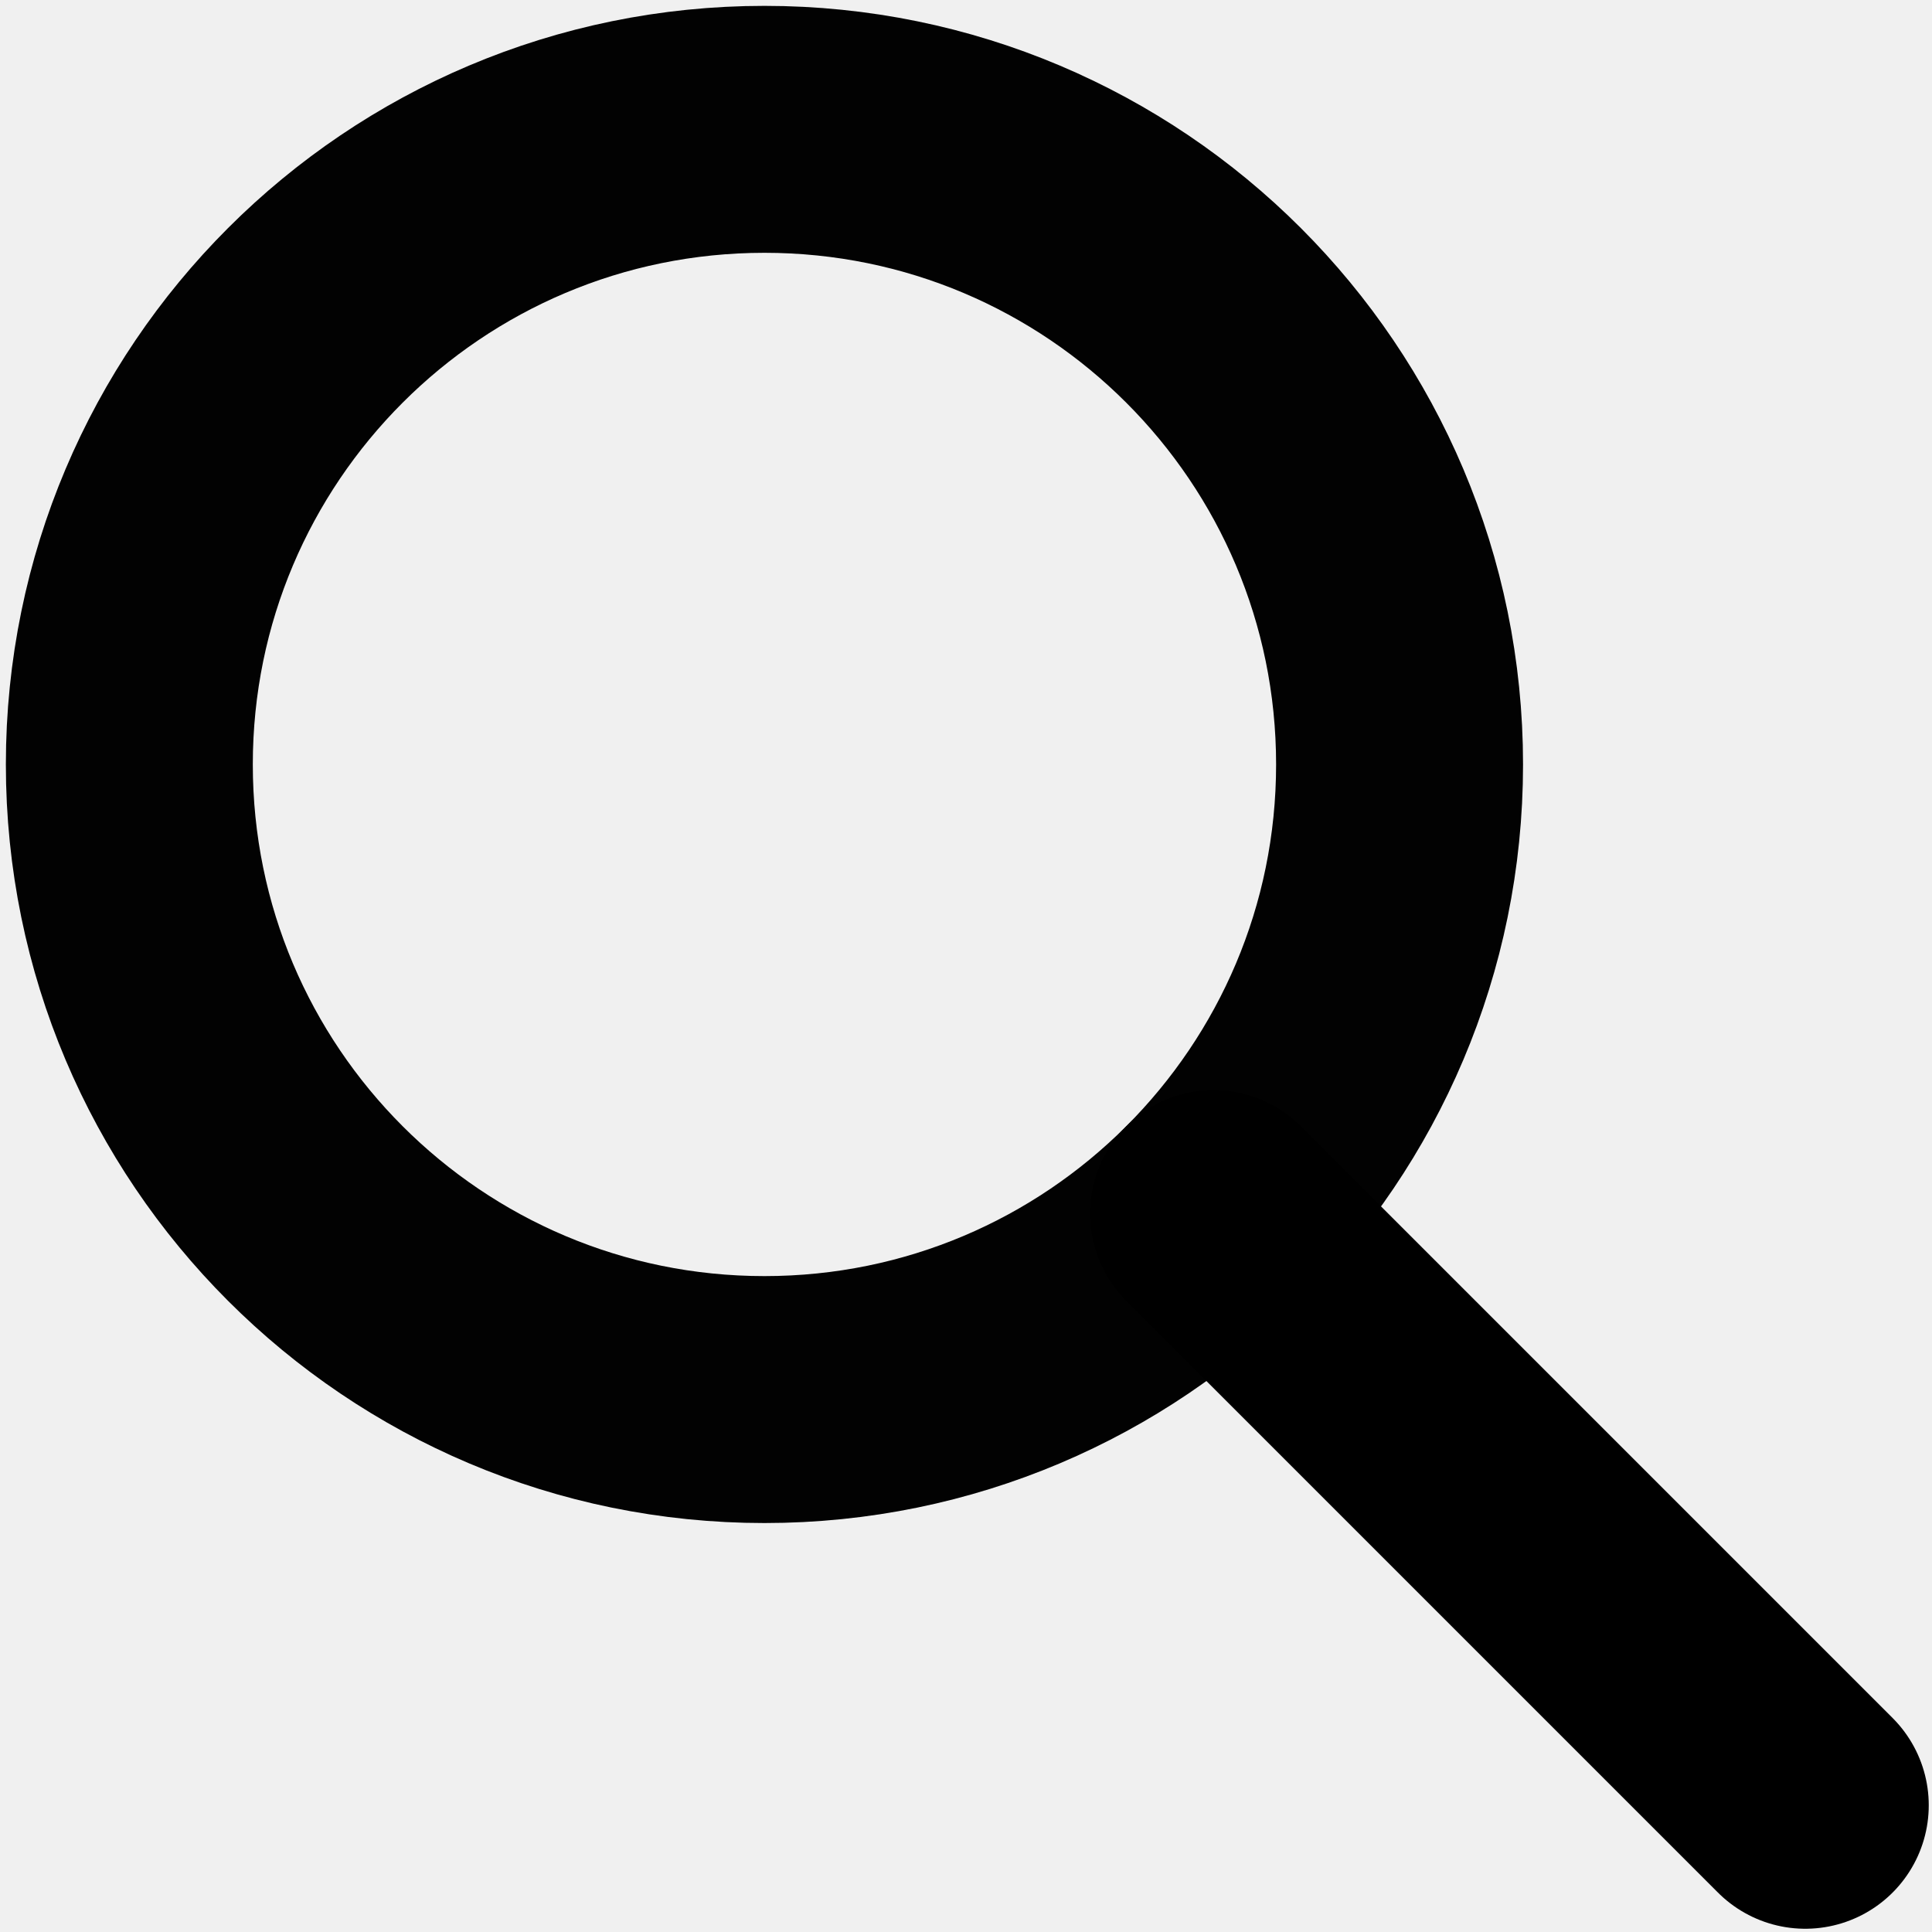
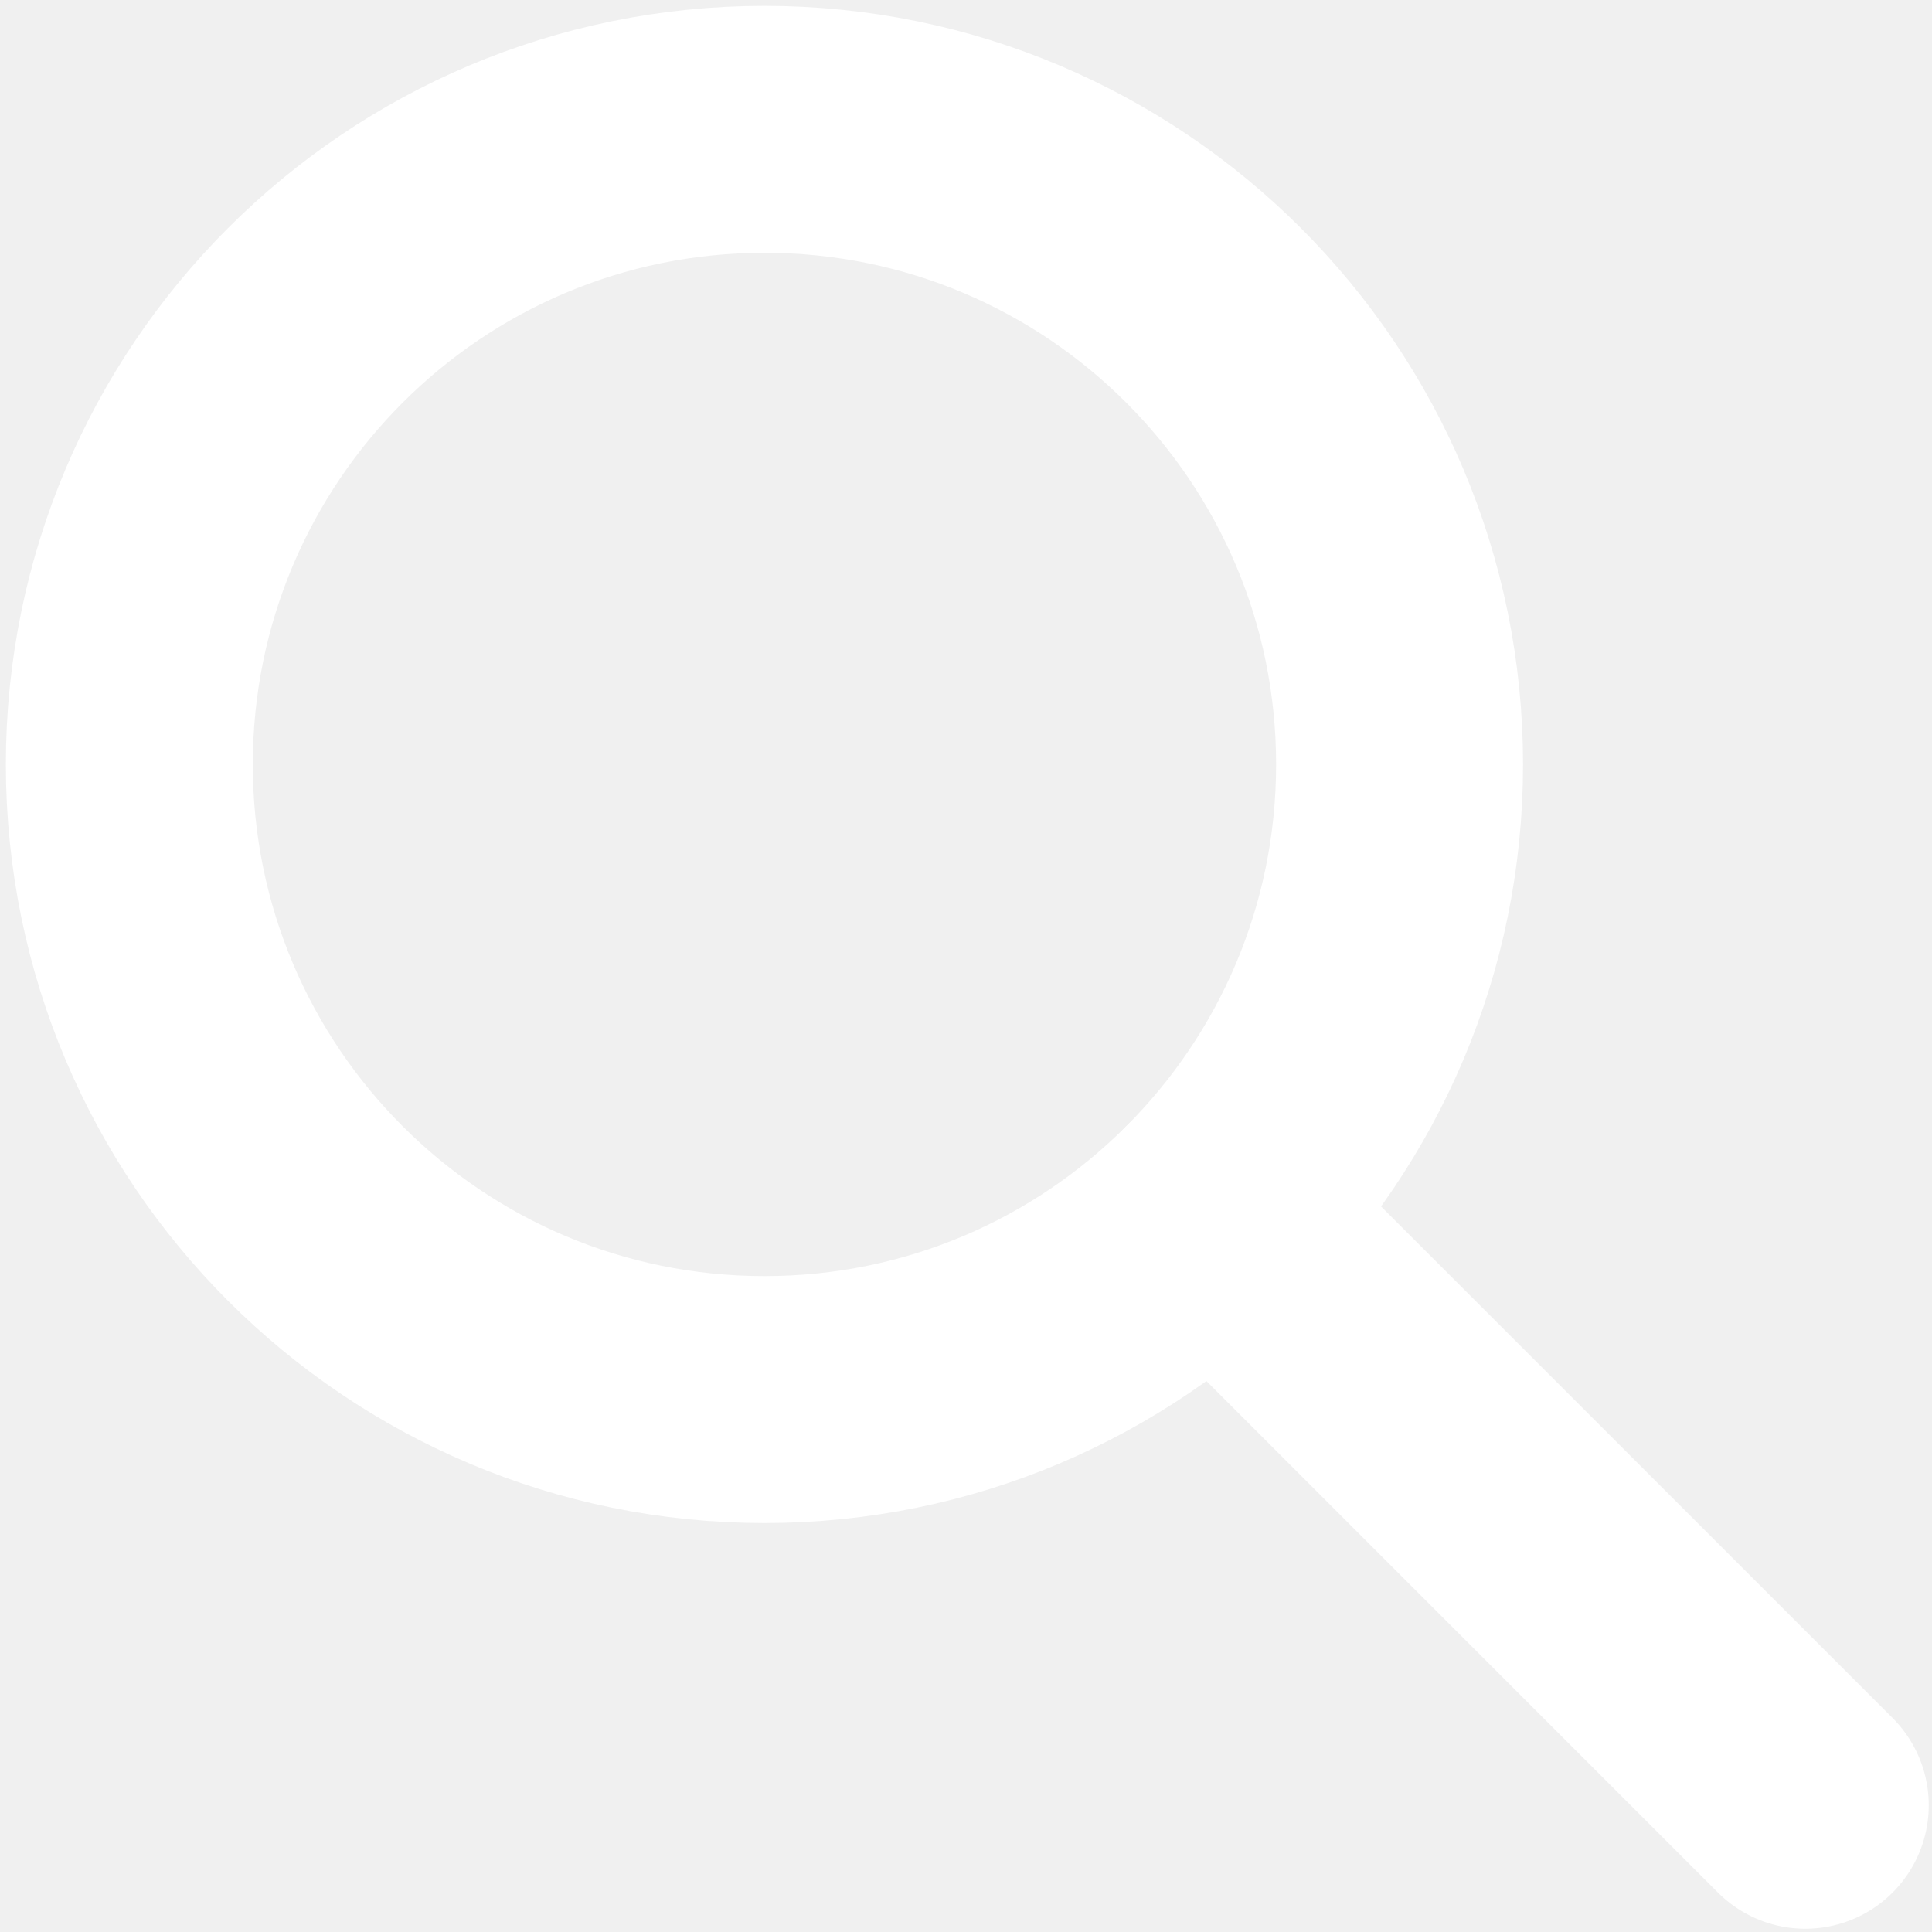
<svg xmlns="http://www.w3.org/2000/svg" width="720" height="720" viewBox="0 0 720 720" id="svg2" version="1.1">
  <defs id="defs4" />
  <g id="layer1" transform="translate(0,-332.3622)">
    <path style="opacity:0.99;fill:#464646;fill-opacity:1;stroke:#000000;stroke-width:0;stroke-miterlimit:4;stroke-dasharray:none;stroke-opacity:1" d="m -361.242,1316.36 c -27.7,0 -50,22.3 -50,50 l 0,40.002 -74.588,0 c -27.7,0 -50,22.3 -50,50 l 0,530 c 0,27.7 22.3,50 50,50 l 310,0 310,0 c 27.7,0 50,-22.3 50,-50 l 0,-530 c 0,-27.7 -22.3,-50 -50,-50 l -74.588,0 0,-40.002 c 0,-27.7 -22.3,-50 -50,-50 l -35.252,0 c -27.7,0 -50,22.3 -50,50 l 0,40.002 -100.16,0 -100.16,0 0,-40.002 c 0,-27.7 -22.3,-50 -50,-50 l -35.252,0 z m 10.76,27.045 12.654,0 c 17.268,0 31.17,13.9 31.17,31.168 l 0,77.723 c 0,17.268 -13.902,31.168 -31.17,31.168 l -12.654,0 c -17.268,0 -31.17,-13.9 -31.17,-31.168 l 0,-77.723 c 0,-17.267 13.902,-31.168 31.17,-31.168 z m 336.65,0 12.654,0 c 17.268,0 31.17,13.9 31.17,31.168 l 0,77.723 c 0,17.268 -13.902,31.168 -31.17,31.168 l -12.654,0 c -17.268,0 -31.17,-13.9 -31.17,-31.168 l 0,-77.723 c 0,-17.267 13.902,-31.168 31.17,-31.168 z m -492.006,170.059 154.955,0 0,155 -154.955,0 0,-155 z m 168.316,0 155.01,0 0,155 -155.01,0 0,-155 z m 168.373,0 155.01,0 0,155 -155.01,0 0,-155 z m 168.371,0 154.955,0 0,155 -154.955,0 0,-155 z M -505.838,1681.827 l 154.955,0 0,155 -154.955,0 0,-155 z m 168.316,0 155.01,0 0,155 -155.01,0 0,-155 z m 168.373,0 155.01,0 0,155 -155.01,0 0,-155 z m 168.371,0 154.955,0 0,155 -154.955,0 0,-155 z m -505.061,168.363 154.955,0 0,156.172 -154.955,0 0,-156.172 z m 168.316,0 155.01,0 0,156.172 -155.01,0 0,-156.172 z m 168.373,0 155.01,0 0,156.172 -155.01,0 0,-156.172 z m 168.371,0 154.955,0 0,156.172 -154.955,0 0,-156.172 z" id="rect4171" />
    <rect style="opacity:0.99;fill:#22ff00;fill-opacity:1;stroke:#000000;stroke-width:0;stroke-miterlimit:4;stroke-dasharray:none;stroke-opacity:1" id="rect4219" width="30" height="13.75" x="640.464" y="300.281" transform="matrix(0,1,-1,0,0,0)" />
    <rect style="color:#000000;clip-rule:nonzero;display:inline;overflow:visible;visibility:visible;opacity:0.99;isolation:auto;mix-blend-mode:normal;color-interpolation:sRGB;color-interpolation-filters:linearRGB;solid-color:#000000;solid-opacity:1;fill:#00ff00;fill-opacity:1;fill-rule:nonzero;stroke:#000000;stroke-width:0;stroke-linecap:butt;stroke-linejoin:miter;stroke-miterlimit:4;stroke-dasharray:none;stroke-dashoffset:0;stroke-opacity:1;color-rendering:auto;image-rendering:auto;shape-rendering:auto;text-rendering:auto;enable-background:accumulate" id="rect4294" width="155.001" height="155.001" x="-640.919" y="529.464" />
    <rect style="color:#000000;clip-rule:nonzero;display:inline;overflow:visible;visibility:visible;opacity:0.99;isolation:auto;mix-blend-mode:normal;color-interpolation:sRGB;color-interpolation-filters:linearRGB;solid-color:#000000;solid-opacity:1;fill:#00ff00;fill-opacity:1;fill-rule:nonzero;stroke:#000000;stroke-width:0;stroke-linecap:butt;stroke-linejoin:miter;stroke-miterlimit:4;stroke-dasharray:none;stroke-dashoffset:0;stroke-opacity:1;color-rendering:auto;image-rendering:auto;shape-rendering:auto;text-rendering:auto;enable-background:accumulate" id="rect4294-2" width="155.001" height="155.001" x="-809.282" y="529.464" />
    <rect style="color:#000000;clip-rule:nonzero;display:inline;overflow:visible;visibility:visible;opacity:0.99;isolation:auto;mix-blend-mode:normal;color-interpolation:sRGB;color-interpolation-filters:linearRGB;solid-color:#000000;solid-opacity:1;fill:#00ff00;fill-opacity:1;fill-rule:nonzero;stroke:#000000;stroke-width:0;stroke-linecap:butt;stroke-linejoin:miter;stroke-miterlimit:4;stroke-dasharray:none;stroke-dashoffset:0;stroke-opacity:1;color-rendering:auto;image-rendering:auto;shape-rendering:auto;text-rendering:auto;enable-background:accumulate" id="rect4294-1" width="155.001" height="155.001" x="-640.919" y="697.827" />
    <rect style="color:#000000;clip-rule:nonzero;display:inline;overflow:visible;visibility:visible;opacity:0.99;isolation:auto;mix-blend-mode:normal;color-interpolation:sRGB;color-interpolation-filters:linearRGB;solid-color:#000000;solid-opacity:1;fill:#00ff00;fill-opacity:1;fill-rule:nonzero;stroke:#000000;stroke-width:0;stroke-linecap:butt;stroke-linejoin:miter;stroke-miterlimit:4;stroke-dasharray:none;stroke-dashoffset:0;stroke-opacity:1;color-rendering:auto;image-rendering:auto;shape-rendering:auto;text-rendering:auto;enable-background:accumulate" id="rect4294-2-9" width="155.001" height="155.001" x="-809.282" y="697.827" />
    <rect style="color:#000000;clip-rule:nonzero;display:inline;overflow:visible;visibility:visible;opacity:0.99;isolation:auto;mix-blend-mode:normal;color-interpolation:sRGB;color-interpolation-filters:linearRGB;solid-color:#000000;solid-opacity:1;fill:#00ff00;fill-opacity:1;fill-rule:nonzero;stroke:#000000;stroke-width:0;stroke-linecap:butt;stroke-linejoin:miter;stroke-miterlimit:4;stroke-dasharray:none;stroke-dashoffset:0;stroke-opacity:1;color-rendering:auto;image-rendering:auto;shape-rendering:auto;text-rendering:auto;enable-background:accumulate" id="rect4294-1-7" width="155.001" height="155.001" x="-640.919" y="866.19" />
    <rect style="color:#000000;clip-rule:nonzero;display:inline;overflow:visible;visibility:visible;opacity:0.99;isolation:auto;mix-blend-mode:normal;color-interpolation:sRGB;color-interpolation-filters:linearRGB;solid-color:#000000;solid-opacity:1;fill:#00ff00;fill-opacity:1;fill-rule:nonzero;stroke:#000000;stroke-width:0;stroke-linecap:butt;stroke-linejoin:miter;stroke-miterlimit:4;stroke-dasharray:none;stroke-dashoffset:0;stroke-opacity:1;color-rendering:auto;image-rendering:auto;shape-rendering:auto;text-rendering:auto;enable-background:accumulate" id="rect4294-2-9-1" width="155.001" height="155.001" x="-809.282" y="866.19" />
    <path style="color:#000000;font-style:normal;font-variant:normal;font-weight:normal;font-stretch:normal;font-size:medium;line-height:normal;font-family:sans-serif;text-indent:0;text-align:start;text-decoration:none;text-decoration-line:none;text-decoration-style:solid;text-decoration-color:#000000;letter-spacing:normal;word-spacing:normal;text-transform:none;direction:ltr;block-progression:tb;writing-mode:lr-tb;baseline-shift:baseline;text-anchor:start;white-space:normal;clip-rule:nonzero;display:inline;overflow:visible;visibility:visible;opacity:0.99;isolation:auto;mix-blend-mode:normal;color-interpolation:sRGB;color-interpolation-filters:linearRGB;solid-color:#000000;solid-opacity:1;fill:#000000;fill-opacity:1;fill-rule:nonzero;stroke:none;stroke-width:30;stroke-linecap:butt;stroke-linejoin:miter;stroke-miterlimit:4;stroke-dasharray:none;stroke-dashoffset:0;stroke-opacity:1;color-rendering:auto;image-rendering:auto;shape-rendering:auto;text-rendering:auto;enable-background:accumulate" d="m 1392.294,-789.406 c -25.279,-25.279 -66.644,-25.279 -91.924,0 l -413.29,413.29 c -25.279,25.279 -29.407,71.593 0,91.924 L 1300.369,1.533 c 29.407,20.33 62.517,20.33 91.924,0 l 413.29,-285.727 c 29.407,-20.33 25.279,-66.644 0,-91.924 z m -21.213,21.213 413.289,413.289 c 13.894,13.894 16.163,38.323 0,49.497 l -413.29,285.727 c -16.163,11.174 -33.334,11.174 -49.497,0 L 908.293,-305.405 c -16.163,-11.174 -13.894,-35.603 0,-49.497 l 413.29,-413.29 c 13.894,-13.894 35.603,-13.894 49.498,0 z" id="rect4542-0" />
    <path style="color:#000000;clip-rule:nonzero;display:inline;overflow:visible;visibility:visible;opacity:0.99;isolation:auto;mix-blend-mode:normal;color-interpolation:sRGB;color-interpolation-filters:linearRGB;solid-color:#000000;solid-opacity:1;fill:#1a1a1a;fill-opacity:1;fill-rule:nonzero;stroke:#000000;stroke-width:0;stroke-linecap:butt;stroke-linejoin:miter;stroke-miterlimit:4;stroke-dasharray:none;stroke-dashoffset:0;stroke-opacity:1;color-rendering:auto;image-rendering:auto;shape-rendering:auto;text-rendering:auto;enable-background:accumulate" d="m 340.538,1449.871 c -27.7,0 -50,22.3 -50,50 l 0,89.951 293.346,178.303 c 9.327,5.518 38.574,23.98 66.654,23.98 28.08,0 57.327,-18.462 66.654,-23.98 l 293.346,-178.303 0,-89.951 c 0,-27.7 -22.3,-50 -50,-50 l -310,0 z m -50,175.828 0,314.172 c 0,27.7 22.3,50 50,50 l 310,0 310,0 c 27.7,0 50,-22.3 50,-50 l 0,-314.172 -274.785,165.471 c -21.989,12.832 -50.707,33.307 -85.215,33.307 -34.508,0 -63.226,-20.475 -85.215,-33.307 z" id="rect4505-8" />
    <flowRoot xml:space="preserve" id="flowRoot4598" style="font-style:normal;font-weight:normal;font-size:900px;line-height:125%;font-family:sans-serif;letter-spacing:-2.84px;word-spacing:0px;fill:none;fill-opacity:1;stroke:none;stroke-width:48.051;stroke-linecap:butt;stroke-linejoin:miter;stroke-opacity:1;stroke-miterlimit:4;stroke-dasharray:none" transform="matrix(0.6243374,0,0,0.6243374,-258.2027,770.8736)">
      <flowRegion id="flowRegion4600">
        <rect id="rect4602" width="1536" height="1232" x="2080" y="1144" style="font-size:900px;letter-spacing:-2.84px;fill:none;stroke-width:48.051;stroke-miterlimit:4;stroke-dasharray:none" />
      </flowRegion>
      <flowPara id="flowPara4604" style="font-style:normal;font-variant:normal;font-weight:bold;font-stretch:normal;font-size:900px;line-height:100%;font-family:sans-serif;-inkscape-font-specification:'sans-serif Bold';letter-spacing:-50px;fill:none;stroke-width:48.051;stroke-miterlimit:4;stroke-dasharray:none">EN</flowPara>
    </flowRoot>
-     <circle style="color:#000000;clip-rule:nonzero;display:inline;overflow:visible;visibility:visible;opacity:0.99;isolation:auto;mix-blend-mode:normal;color-interpolation:sRGB;color-interpolation-filters:linearRGB;solid-color:#000000;solid-opacity:1;fill:none;fill-opacity:1;fill-rule:nonzero;stroke:#000000;stroke-width:92.028;stroke-linecap:butt;stroke-linejoin:miter;stroke-miterlimit:4;stroke-dasharray:none;stroke-dashoffset:0;stroke-opacity:1;color-rendering:auto;image-rendering:auto;shape-rendering:auto;text-rendering:auto;enable-background:accumulate" id="path4670" cx="284.889" cy="617.251" r="236.689" />
-     <path style="fill:none;fill-rule:evenodd;stroke:#000000;stroke-width:92.028;stroke-linecap:round;stroke-linejoin:round;stroke-miterlimit:4;stroke-dasharray:none;stroke-opacity:1" d="m 452.253,784.615 220.522,220.522" id="path4674" />
+     <circle style="color:#000000;clip-rule:nonzero;display:inline;overflow:visible;visibility:visible;opacity:0.99;isolation:auto;mix-blend-mode:normal;color-interpolation:sRGB;color-interpolation-filters:linearRGB;solid-color:#000000;solid-opacity:1;fill:none;fill-opacity:1;fill-rule:nonzero;stroke:#ffffff;stroke-width:92.028;stroke-linecap:butt;stroke-linejoin:miter;stroke-miterlimit:4;stroke-dasharray:none;stroke-dashoffset:0;stroke-opacity:1;color-rendering:auto;image-rendering:auto;shape-rendering:auto;text-rendering:auto;enable-background:accumulate" id="path4670" cx="284.889" cy="617.251" r="236.689" />
+     <path style="fill:none;fill-rule:evenodd;stroke:#ffffff;stroke-width:92.028;stroke-linecap:round;stroke-linejoin:round;stroke-miterlimit:4;stroke-dasharray:none;stroke-opacity:1" d="m 452.253,784.615 220.522,220.522" id="path4674" />
  </g>
</svg>
